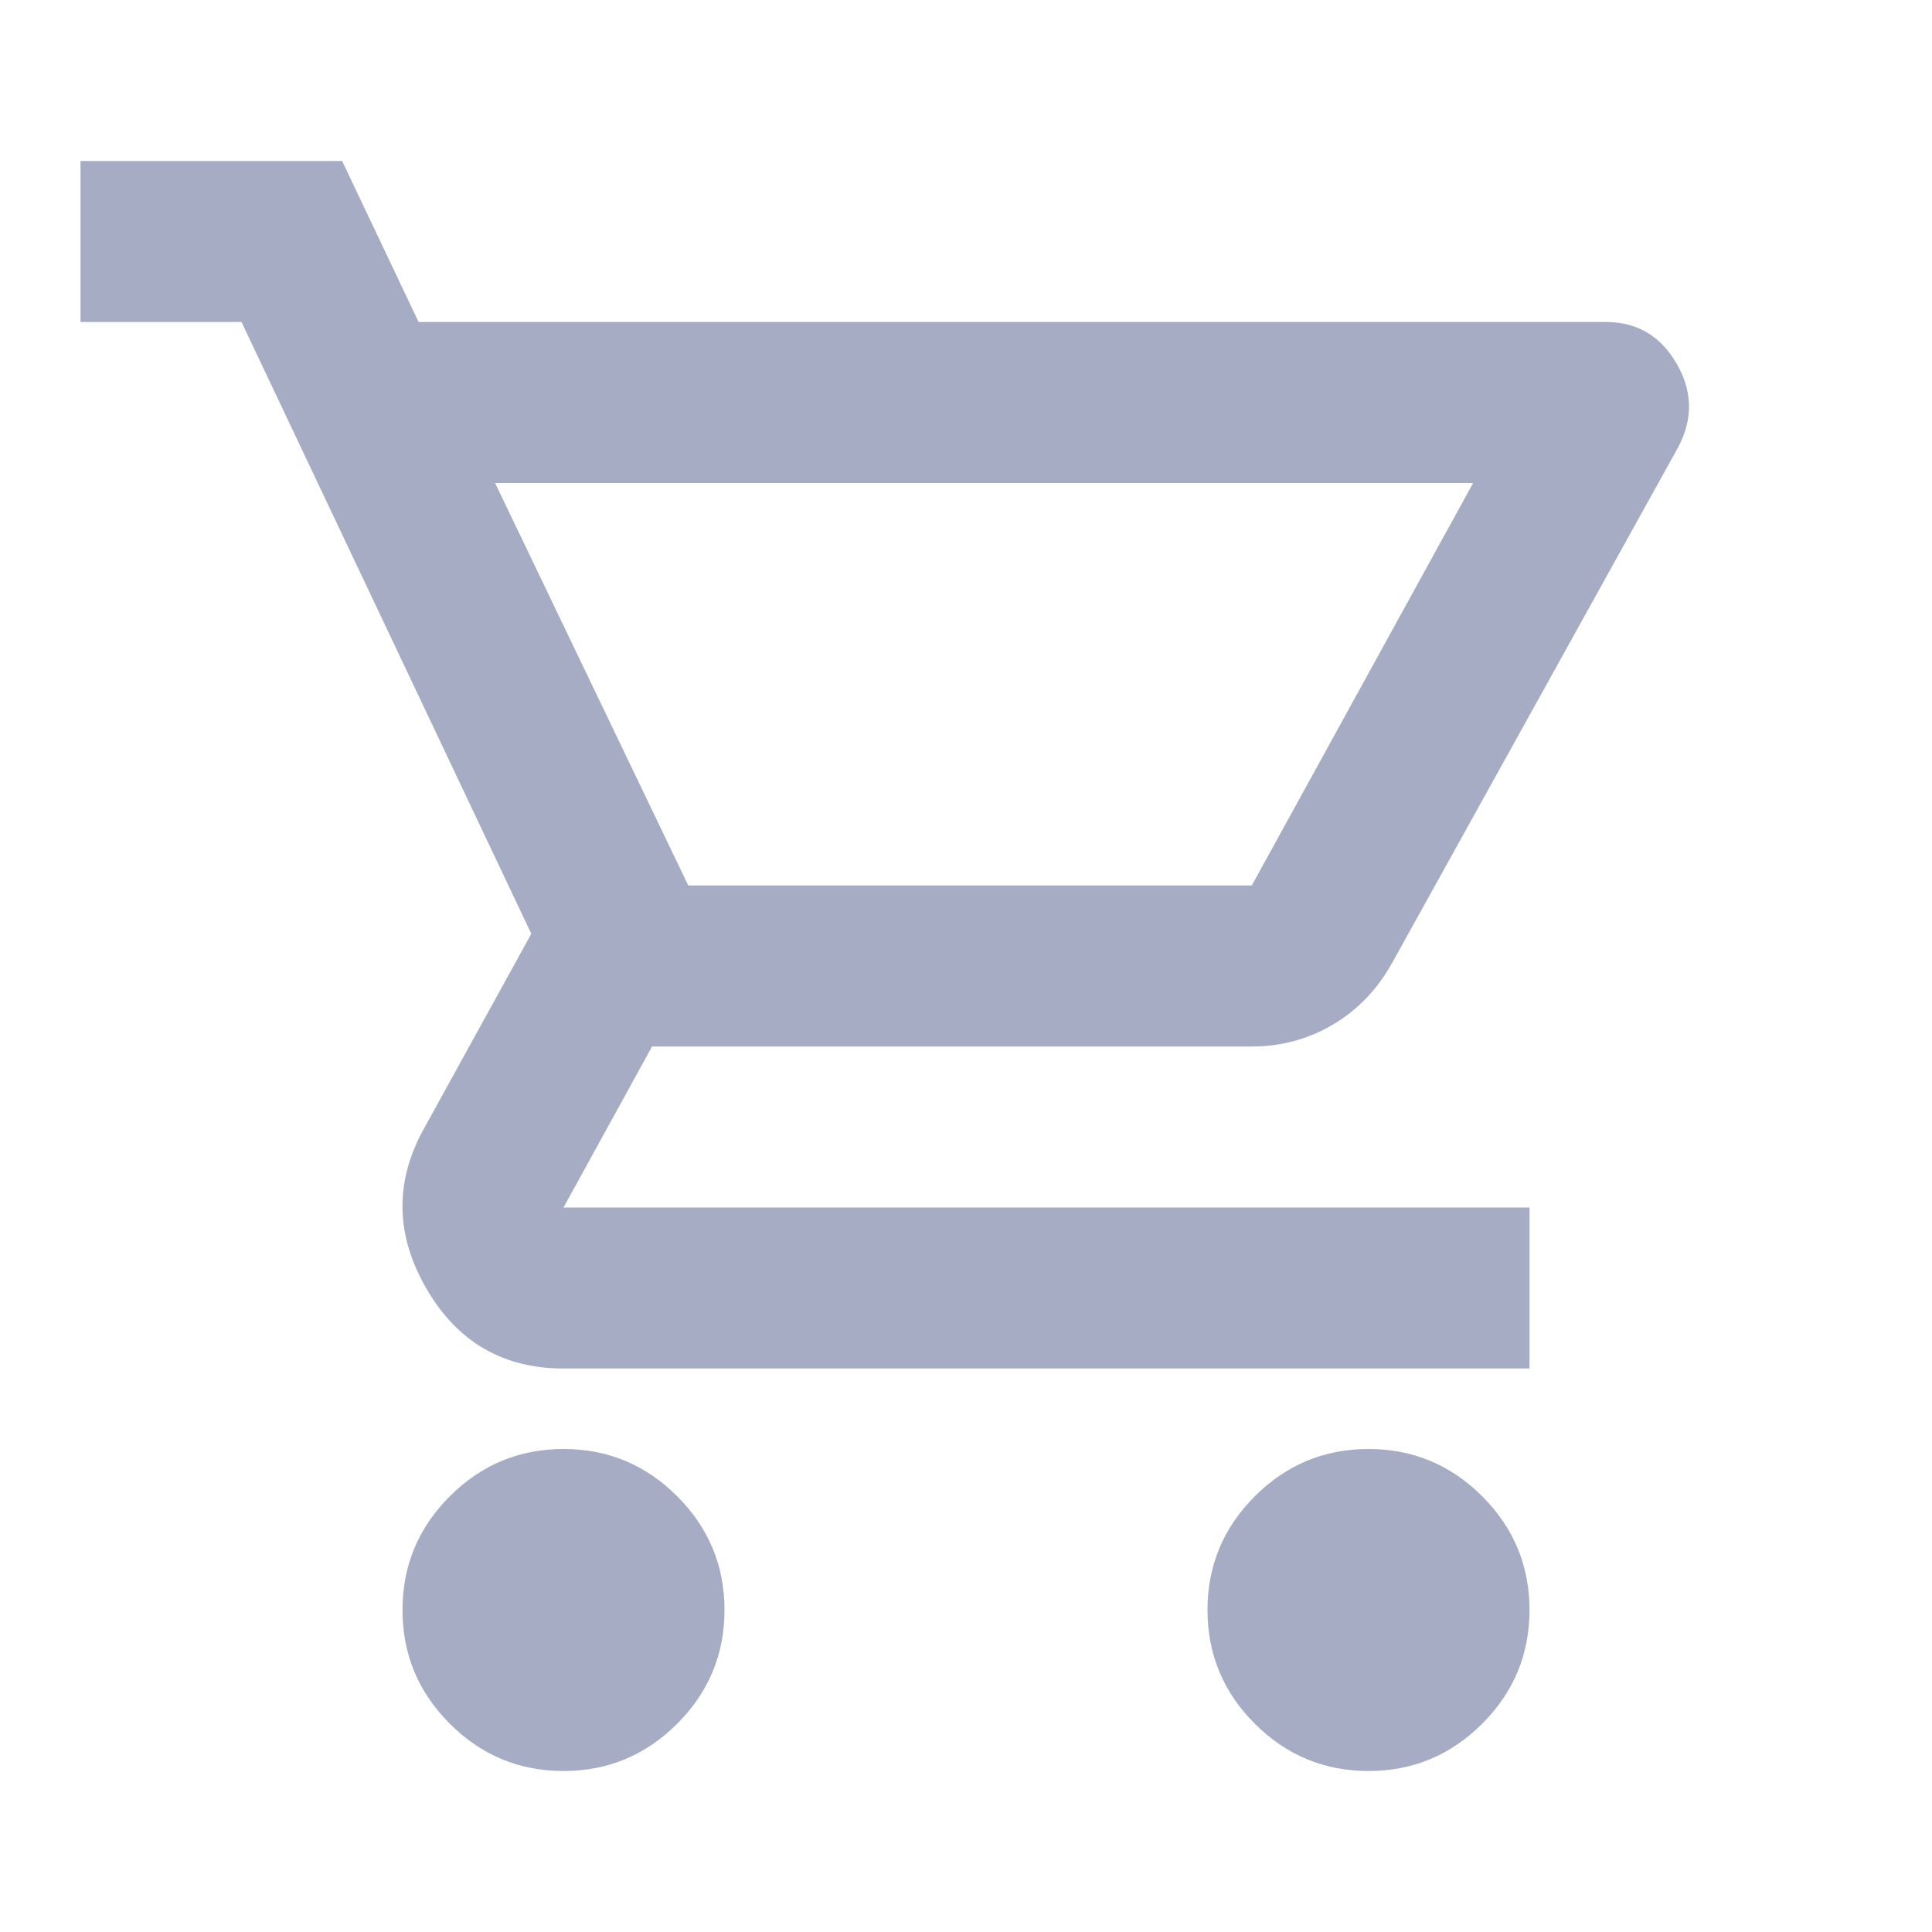
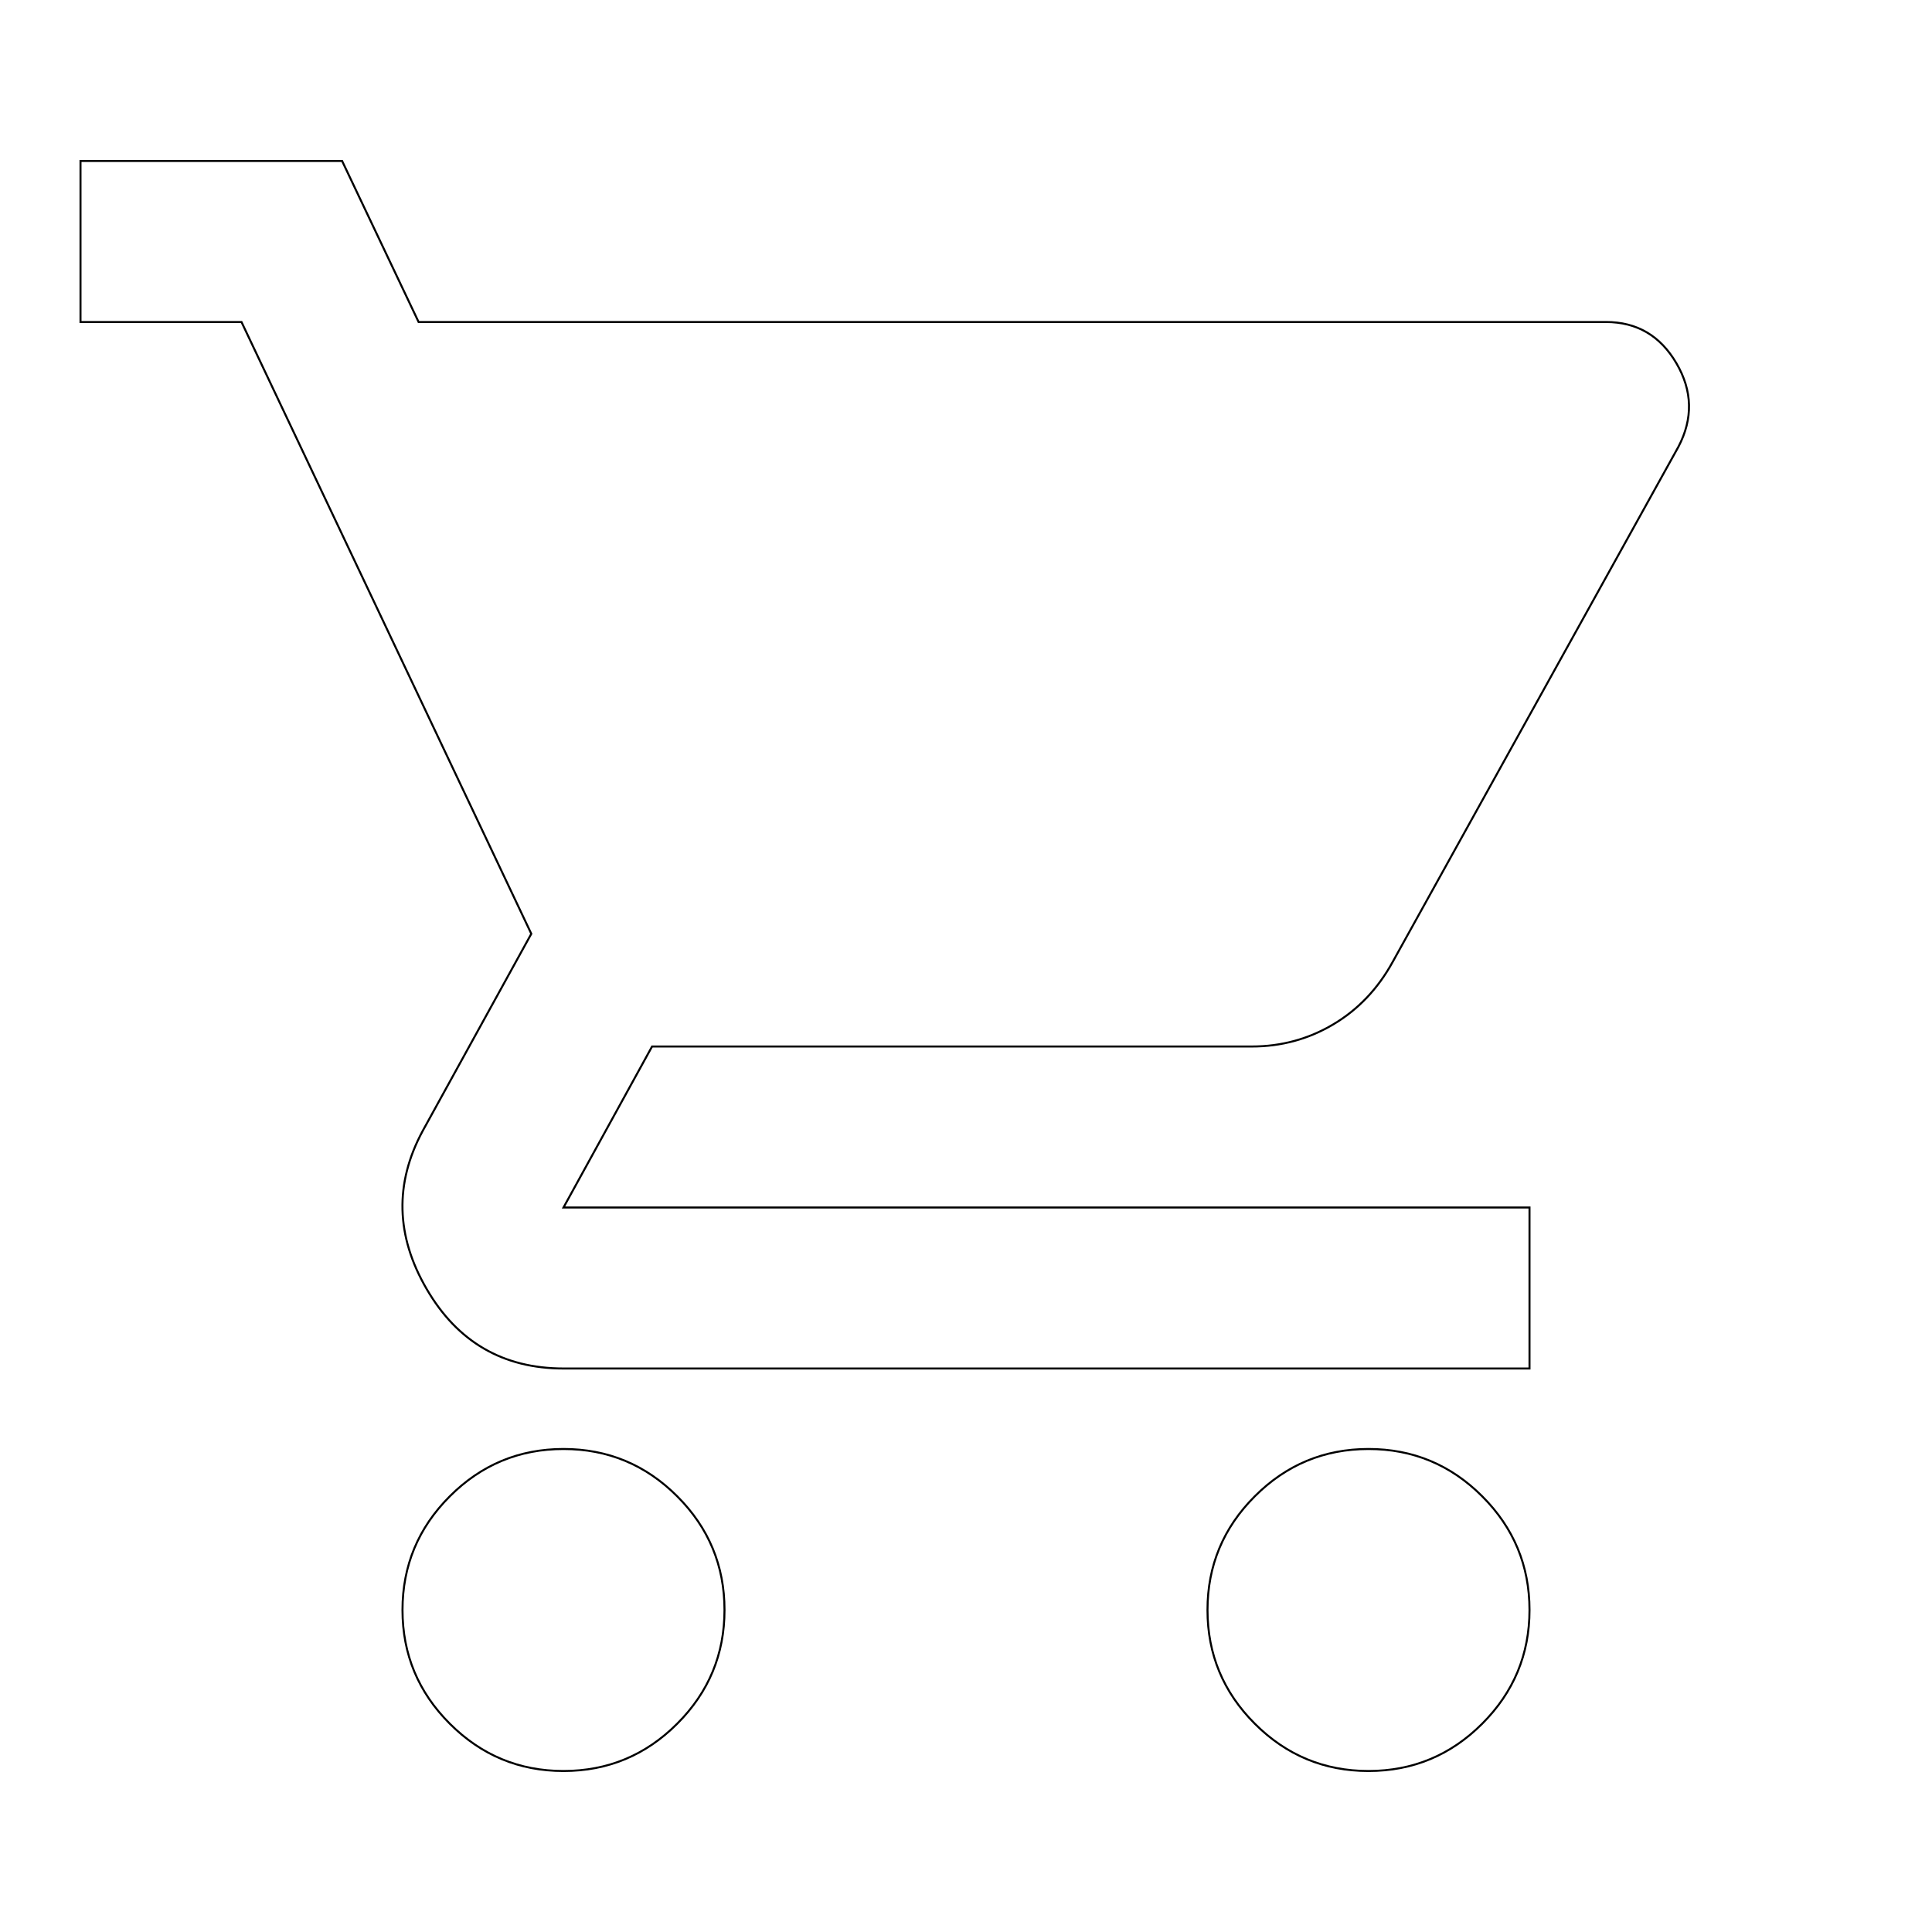
- <svg xmlns="http://www.w3.org/2000/svg" height="24px" viewBox="0 -960 960 960" width="24px" fill="#a6acc4">
-   <path d="M280-80q-33 0-56.5-23.5T200-160q0-33 23.5-56.5T280-240q33 0 56.5 23.5T360-160q0 33-23.5 56.5T280-80Zm400 0q-33 0-56.5-23.5T600-160q0-33 23.5-56.5T680-240q33 0 56.5 23.5T760-160q0 33-23.5 56.5T680-80ZM246-720l96 200h280l110-200H246Zm-38-80h590q23 0 35 20.5t1 41.5L692-482q-11 20-29.5 31T622-440H324l-44 80h480v80H280q-45 0-68-39.5t-2-78.5l54-98-144-304H40v-80h130l38 80Zm134 280h280-280Z" />
+ <svg xmlns="http://www.w3.org/2000/svg" height="24px" viewBox="0 -960 960 960" width="24px" fill="none" stroke="currentColor">
+   <path d="M223.5-103.5Q200-127 200-160t23.5-56.5Q247-240 280-240t56.5 23.5Q360-193 360-160t-23.5 56.5Q313-80 280-80t-56.5-23.5Zm400 0Q600-127 600-160t23.5-56.5Q647-240 680-240t56.5 23.5Q760-193 760-160t-23.5 56.5Q713-80 680-80t-56.5-23.5ZM208-800h590q23 0 35 20.5t1 41.5L692-482q-11 20-29.5 31T622-440H324l-44 80h480v80H280q-45 0-68-39.5t-2-78.5l54-98-144-304H40v-80h130l38 80Z" />
</svg>
